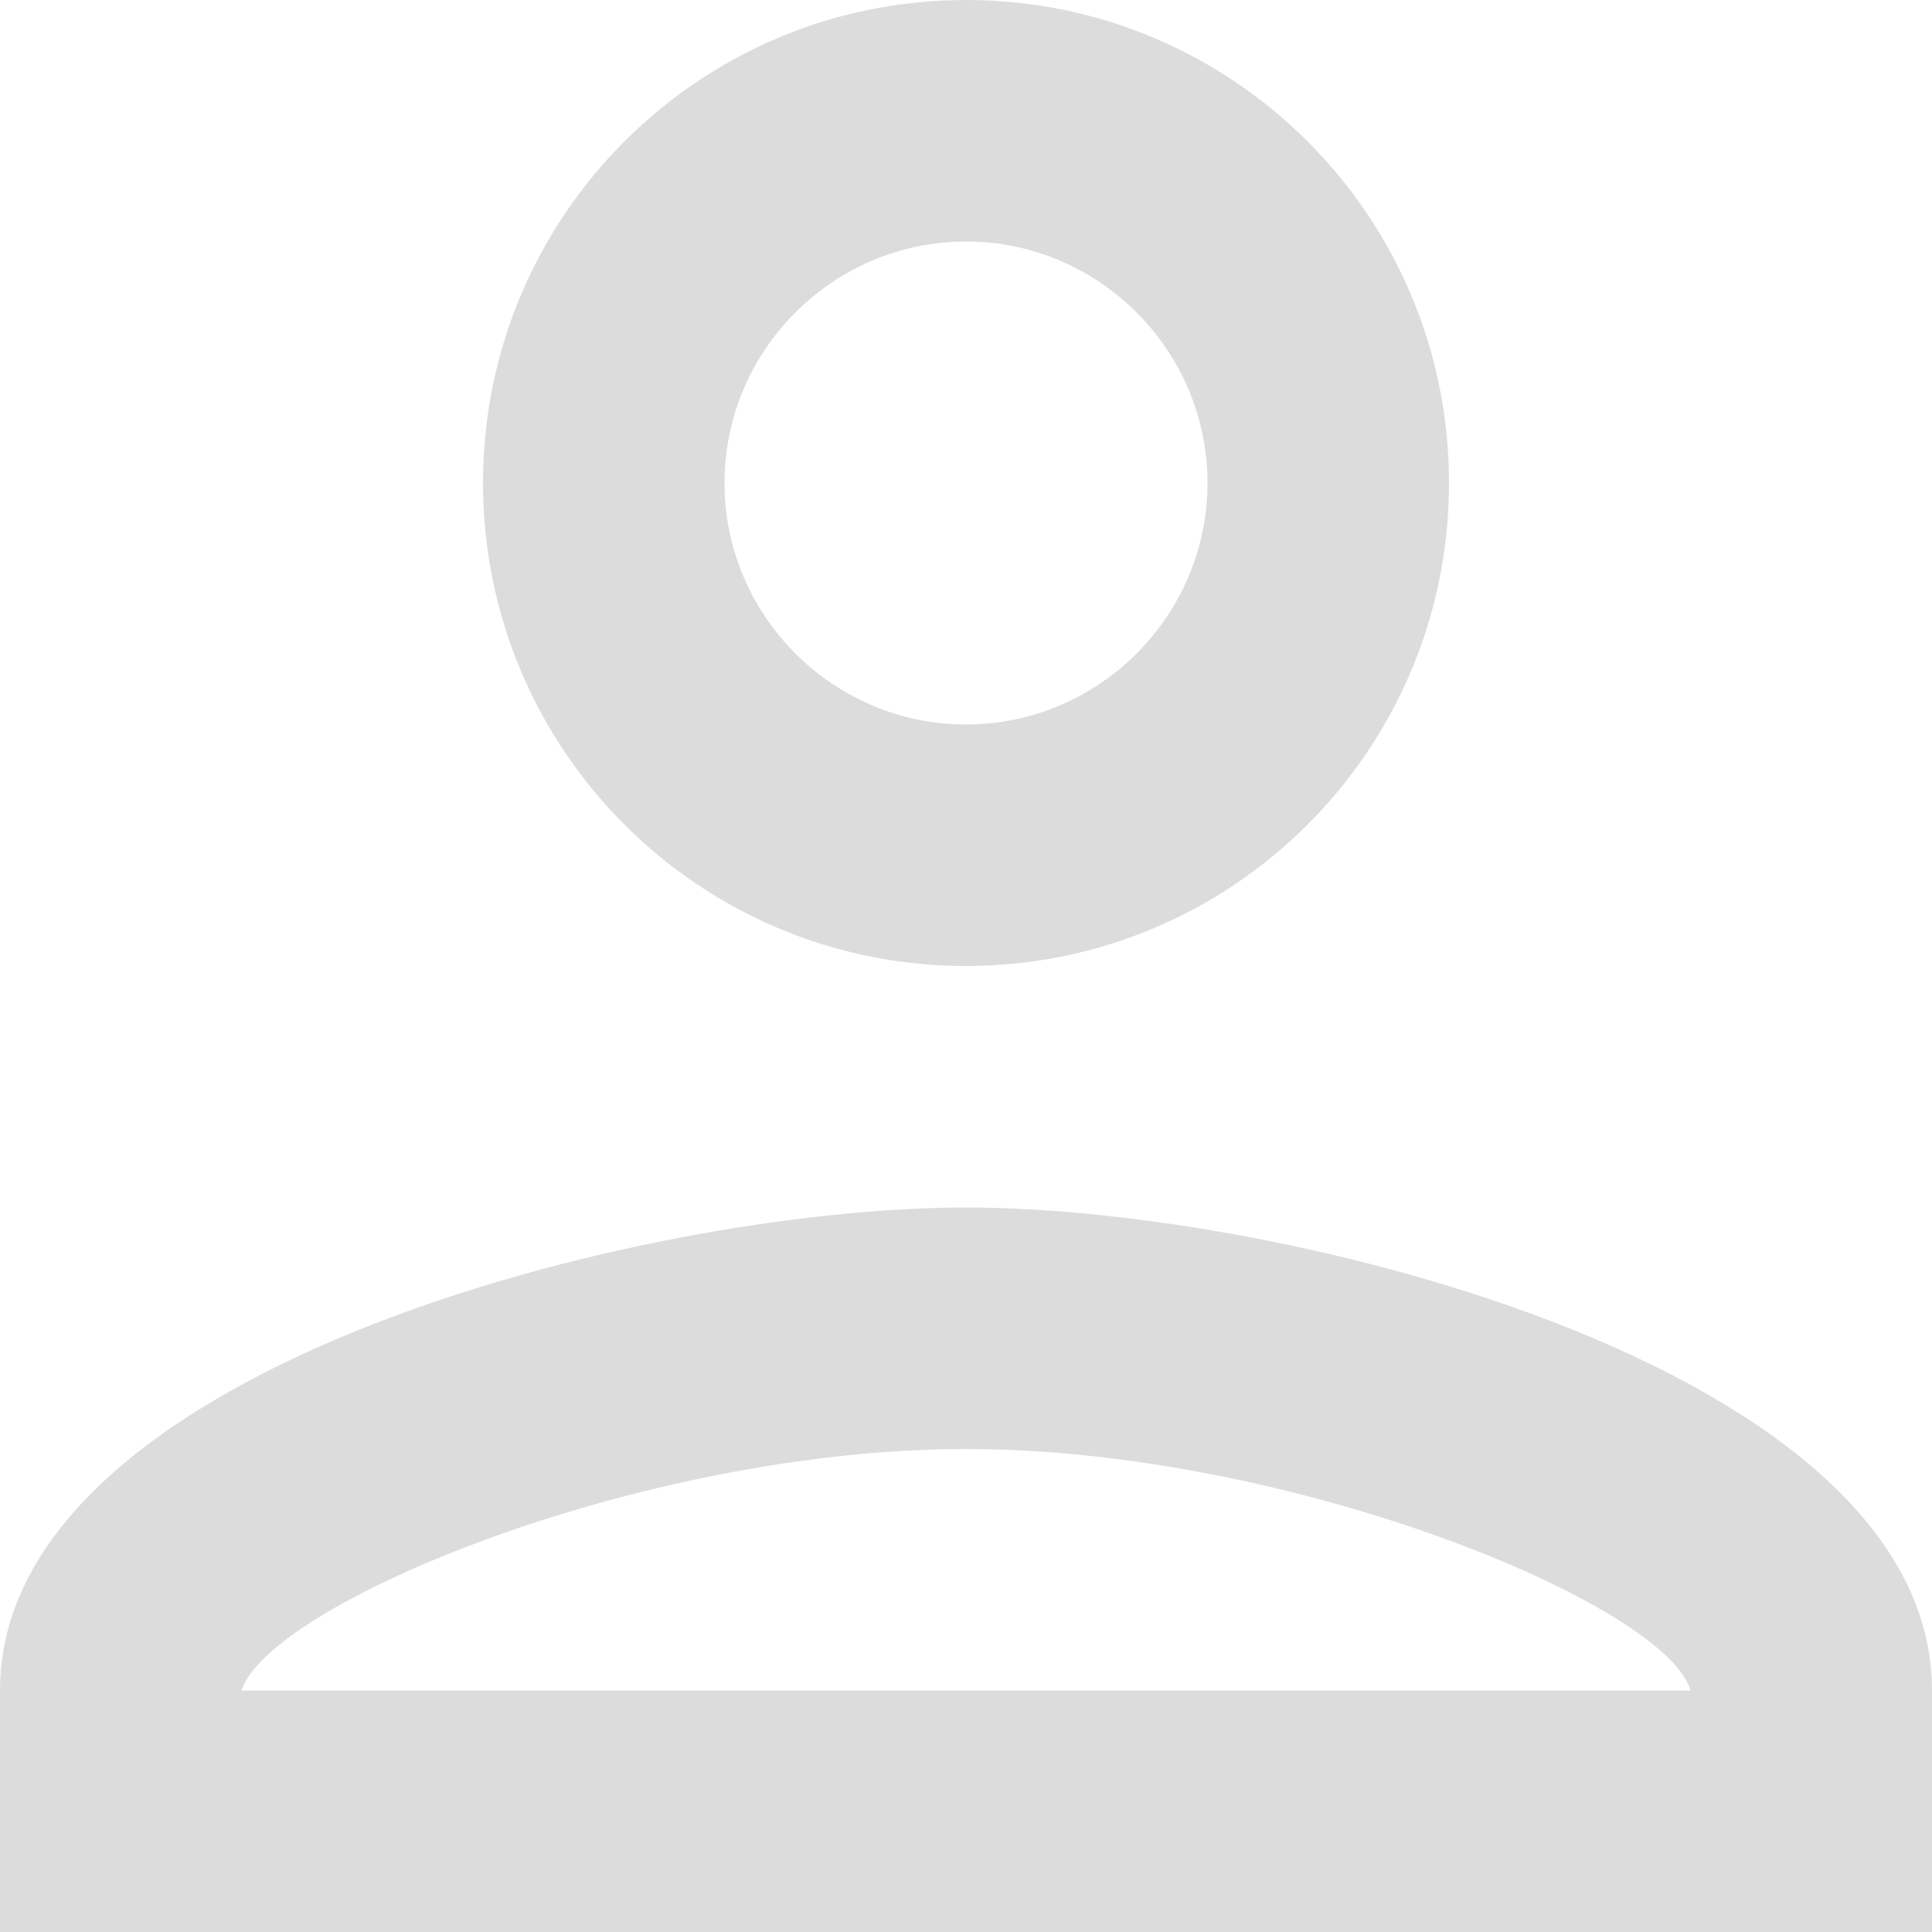
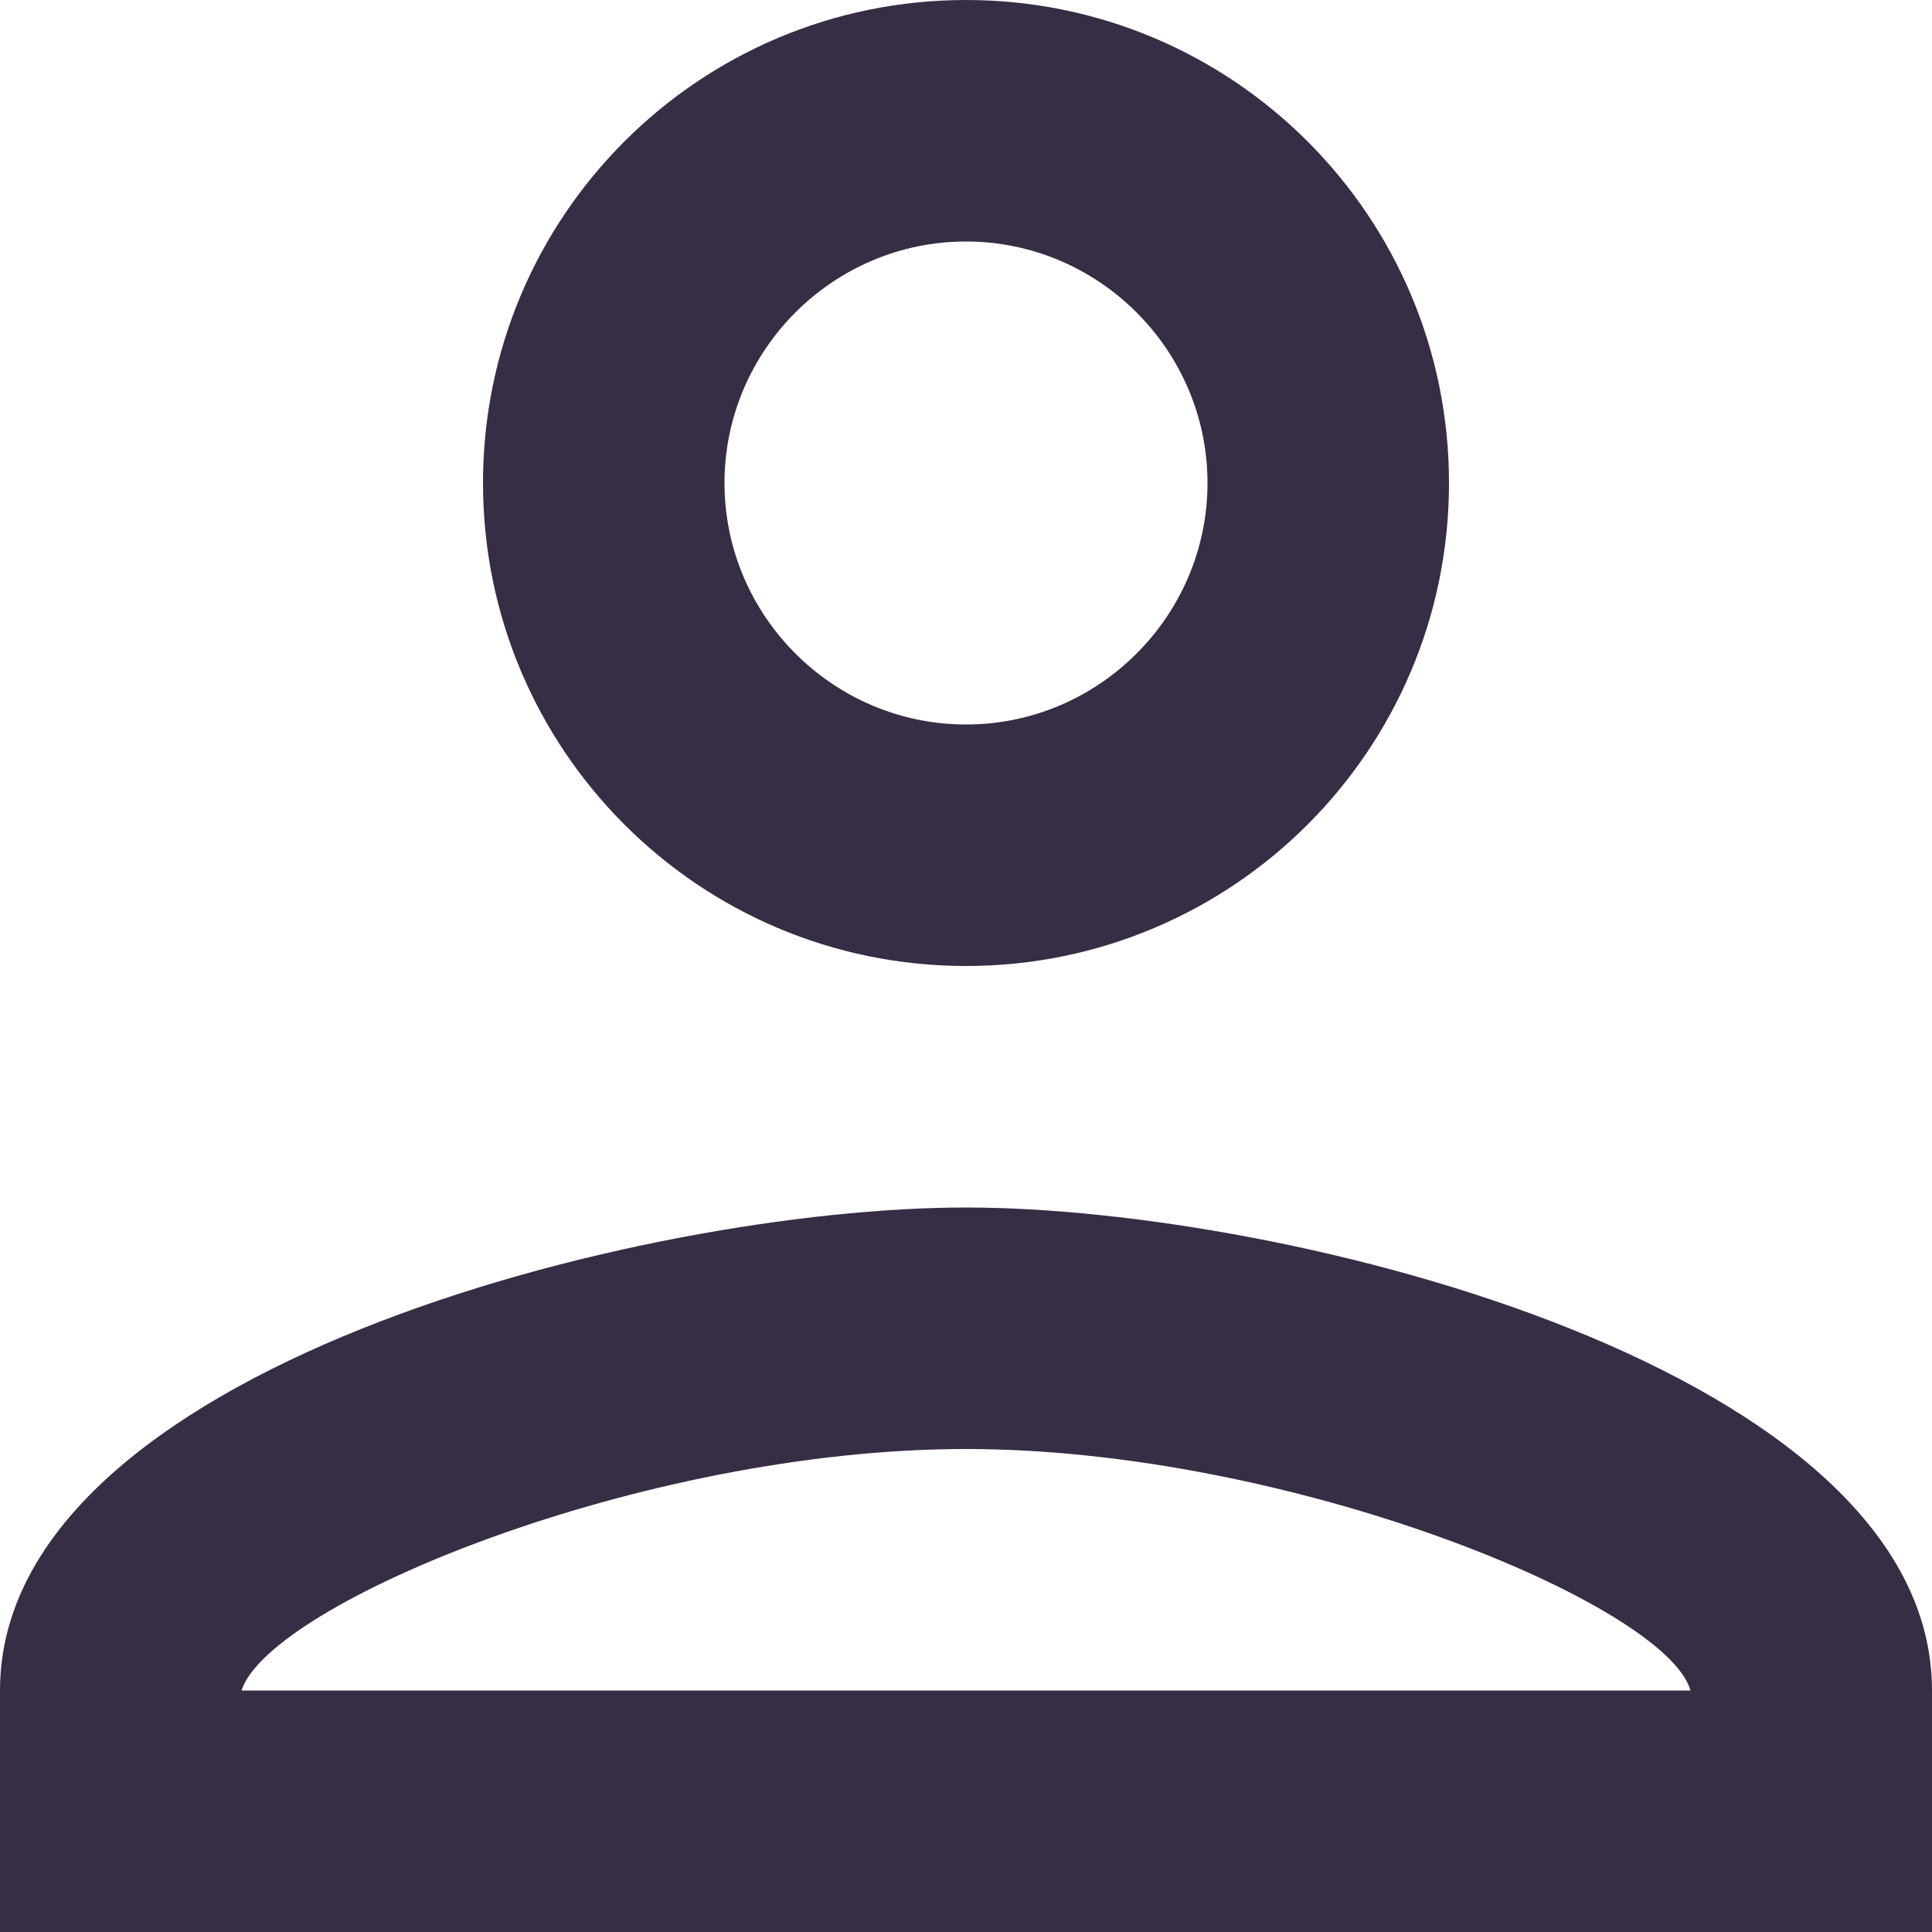
<svg xmlns="http://www.w3.org/2000/svg" width="37" height="37" viewBox="0 0 37 37" fill="none">
-   <path d="M18.5 4.625C21.044 4.625 23.125 6.706 23.125 9.25C23.125 11.794 21.044 13.875 18.5 13.875C15.956 13.875 13.875 11.794 13.875 9.25C13.875 6.706 15.956 4.625 18.5 4.625ZM18.5 27.75C24.744 27.75 31.913 30.733 32.375 32.375H4.625C5.157 30.71 12.279 27.75 18.5 27.75ZM18.5 0C13.389 0 9.25 4.139 9.25 9.25C9.25 14.361 13.389 18.5 18.5 18.5C23.611 18.5 27.75 14.361 27.75 9.25C27.75 4.139 23.611 0 18.5 0ZM18.5 23.125C12.326 23.125 0 26.224 0 32.375V37H37V32.375C37 26.224 24.674 23.125 18.5 23.125Z" fill="#DCDCDC" />
+   <path d="M18.5 4.625C21.044 4.625 23.125 6.706 23.125 9.25C23.125 11.794 21.044 13.875 18.5 13.875C15.956 13.875 13.875 11.794 13.875 9.25C13.875 6.706 15.956 4.625 18.5 4.625ZM18.5 27.75C24.744 27.75 31.913 30.733 32.375 32.375H4.625C5.157 30.71 12.279 27.75 18.5 27.75ZM18.5 0C13.389 0 9.25 4.139 9.25 9.25C9.25 14.361 13.389 18.5 18.5 18.5C23.611 18.5 27.75 14.361 27.75 9.25C27.75 4.139 23.611 0 18.5 0ZM18.5 23.125C12.326 23.125 0 26.224 0 32.375V37H37V32.375C37 26.224 24.674 23.125 18.5 23.125Z" fill="#372D44" />
</svg>
